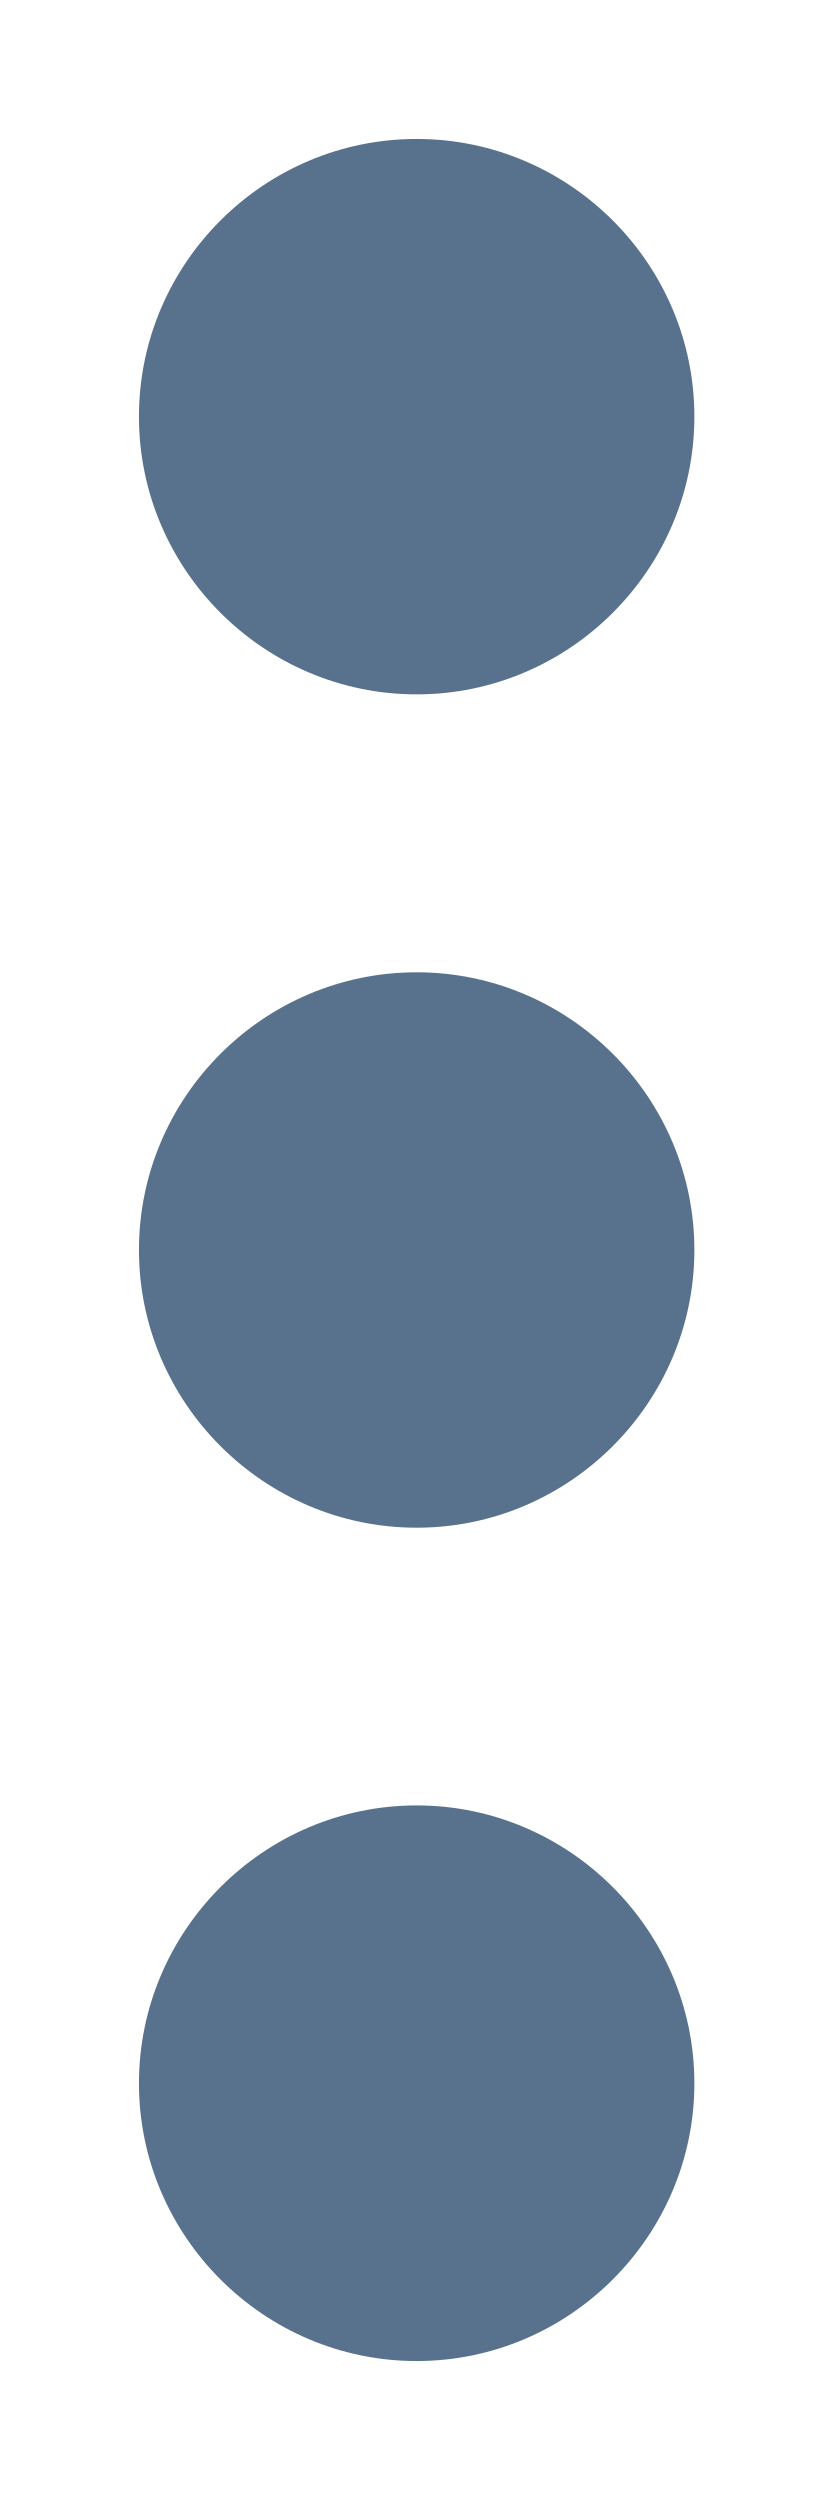
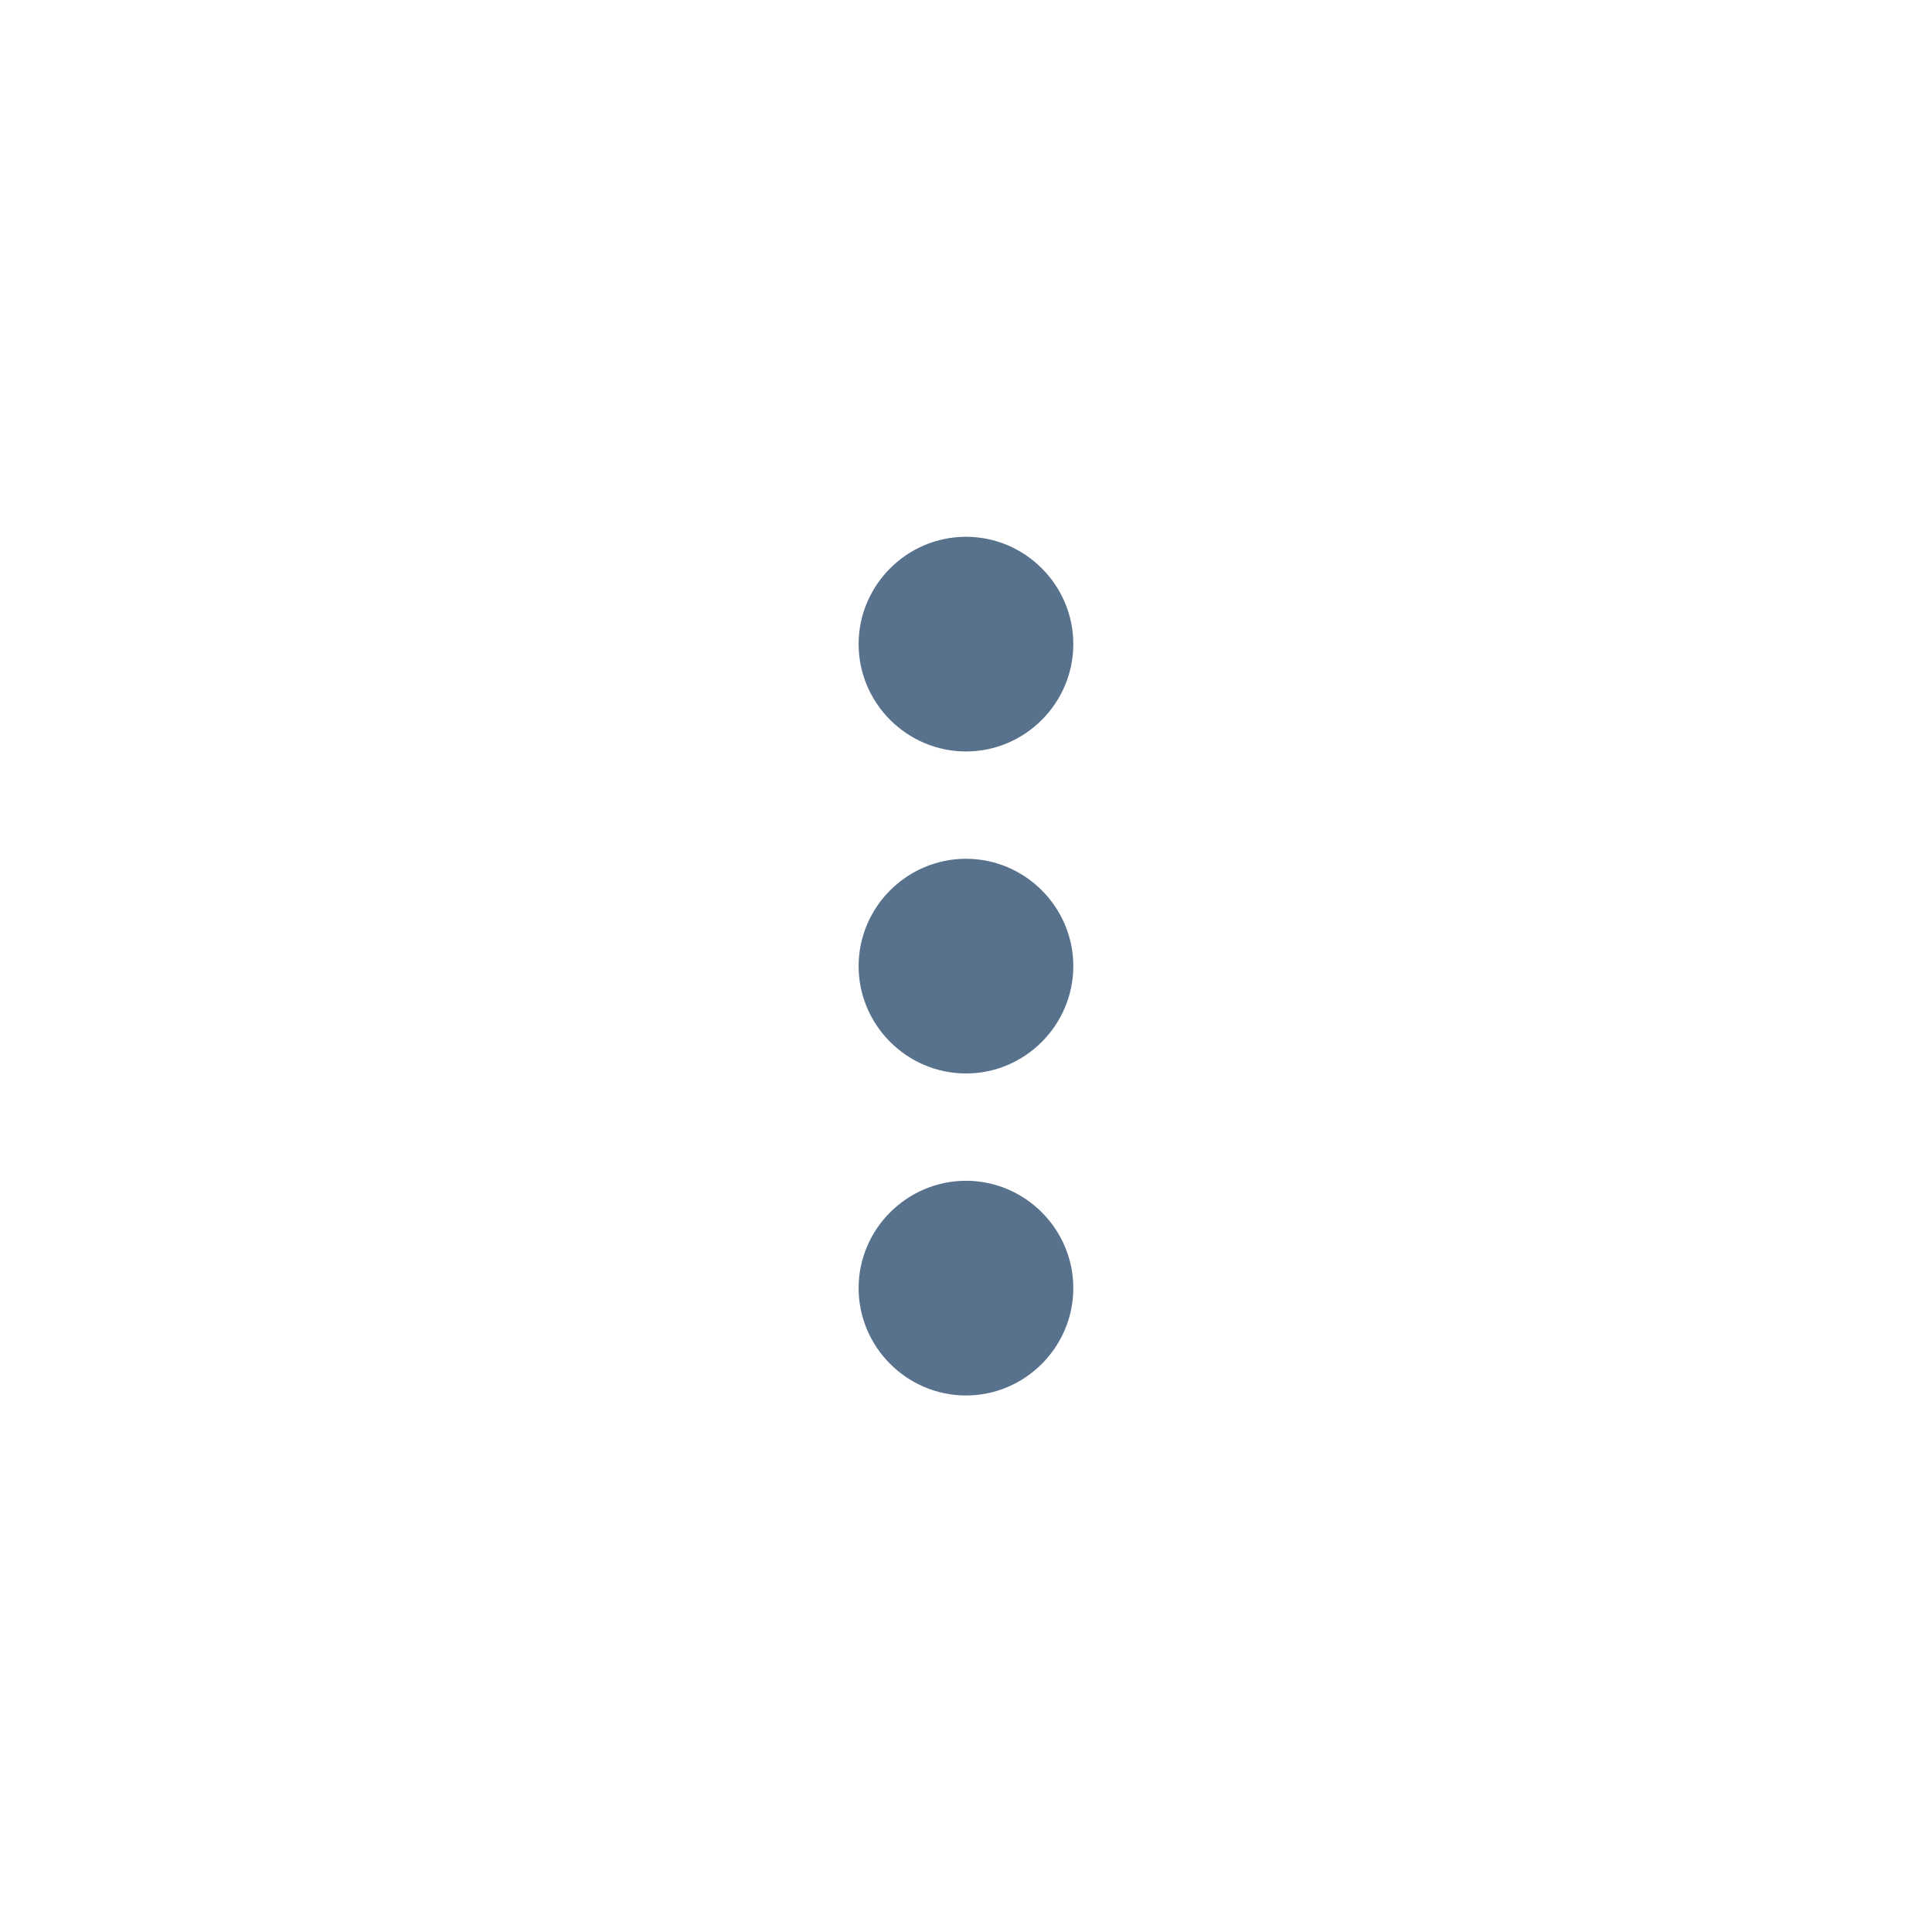
- <svg xmlns="http://www.w3.org/2000/svg" width="4" height="12" viewBox="0 0 4 12" fill="none">
-   <path d="M2 3.333C2.733 3.333 3.333 2.733 3.333 2C3.333 1.266 2.733 0.667 2 0.667C1.266 0.667 0.667 1.266 0.667 2C0.667 2.733 1.266 3.333 2 3.333ZM2 4.667C1.266 4.667 0.667 5.266 0.667 6C0.667 6.733 1.266 7.333 2 7.333C2.733 7.333 3.333 6.733 3.333 6C3.333 5.266 2.733 4.667 2 4.667ZM2 8.666C1.266 8.666 0.667 9.267 0.667 10C0.667 10.733 1.266 11.333 2 11.333C2.733 11.333 3.333 10.733 3.333 10C3.333 9.267 2.733 8.666 2 8.666Z" fill="#58728D" />
+ <svg xmlns="http://www.w3.org/2000/svg" width="24" height="24" viewBox="0 0 24 24" fill="none">
+   <path d="M12 9.335C12.733 9.335 13.333 8.735 13.333 8.001C13.333 7.268 12.733 6.668 12 6.668C11.267 6.668 10.666 7.268 10.666 8.001C10.666 8.735 11.267 9.335 12 9.335ZM12 10.668C11.267 10.668 10.666 11.268 10.666 12.001C10.666 12.735 11.267 13.335 12 13.335C12.733 13.335 13.333 12.735 13.333 12.001C13.333 11.268 12.733 10.668 12 10.668ZM12 14.668C11.267 14.668 10.666 15.268 10.666 16.001C10.666 16.735 11.267 17.335 12 17.335C12.733 17.335 13.333 16.735 13.333 16.001C13.333 15.268 12.733 14.668 12 14.668Z" fill="#58728D" />
</svg>
